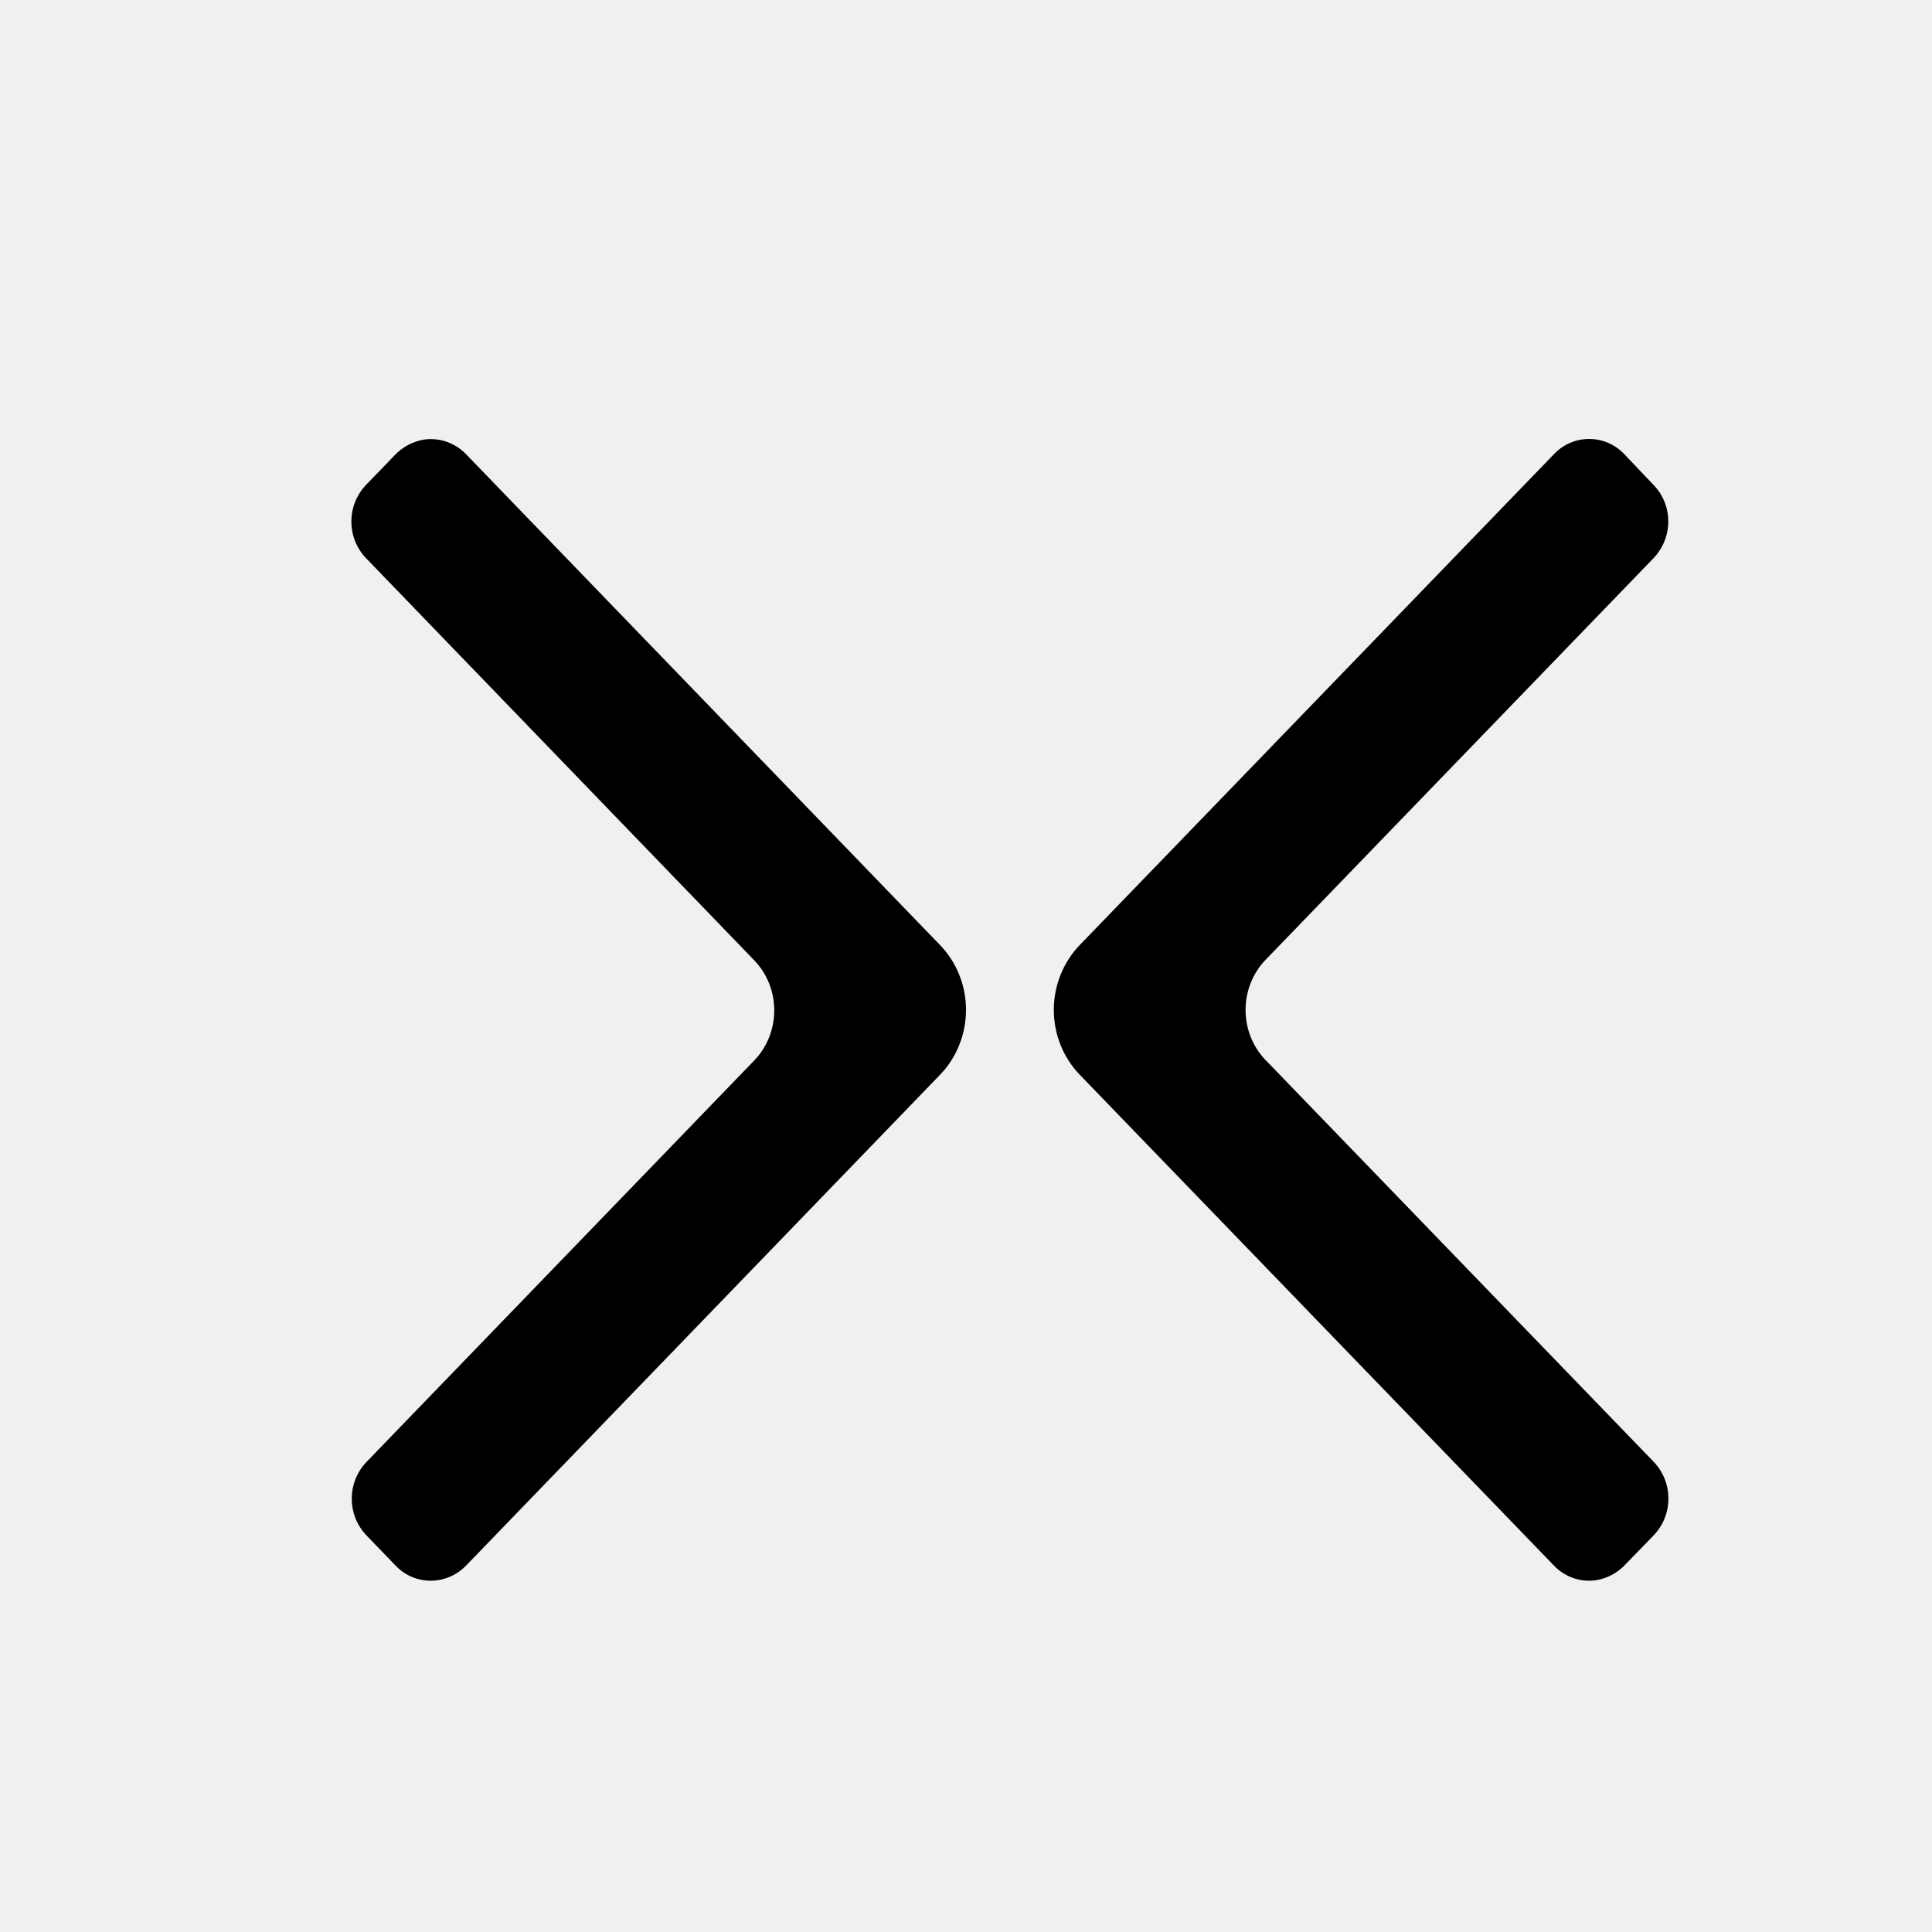
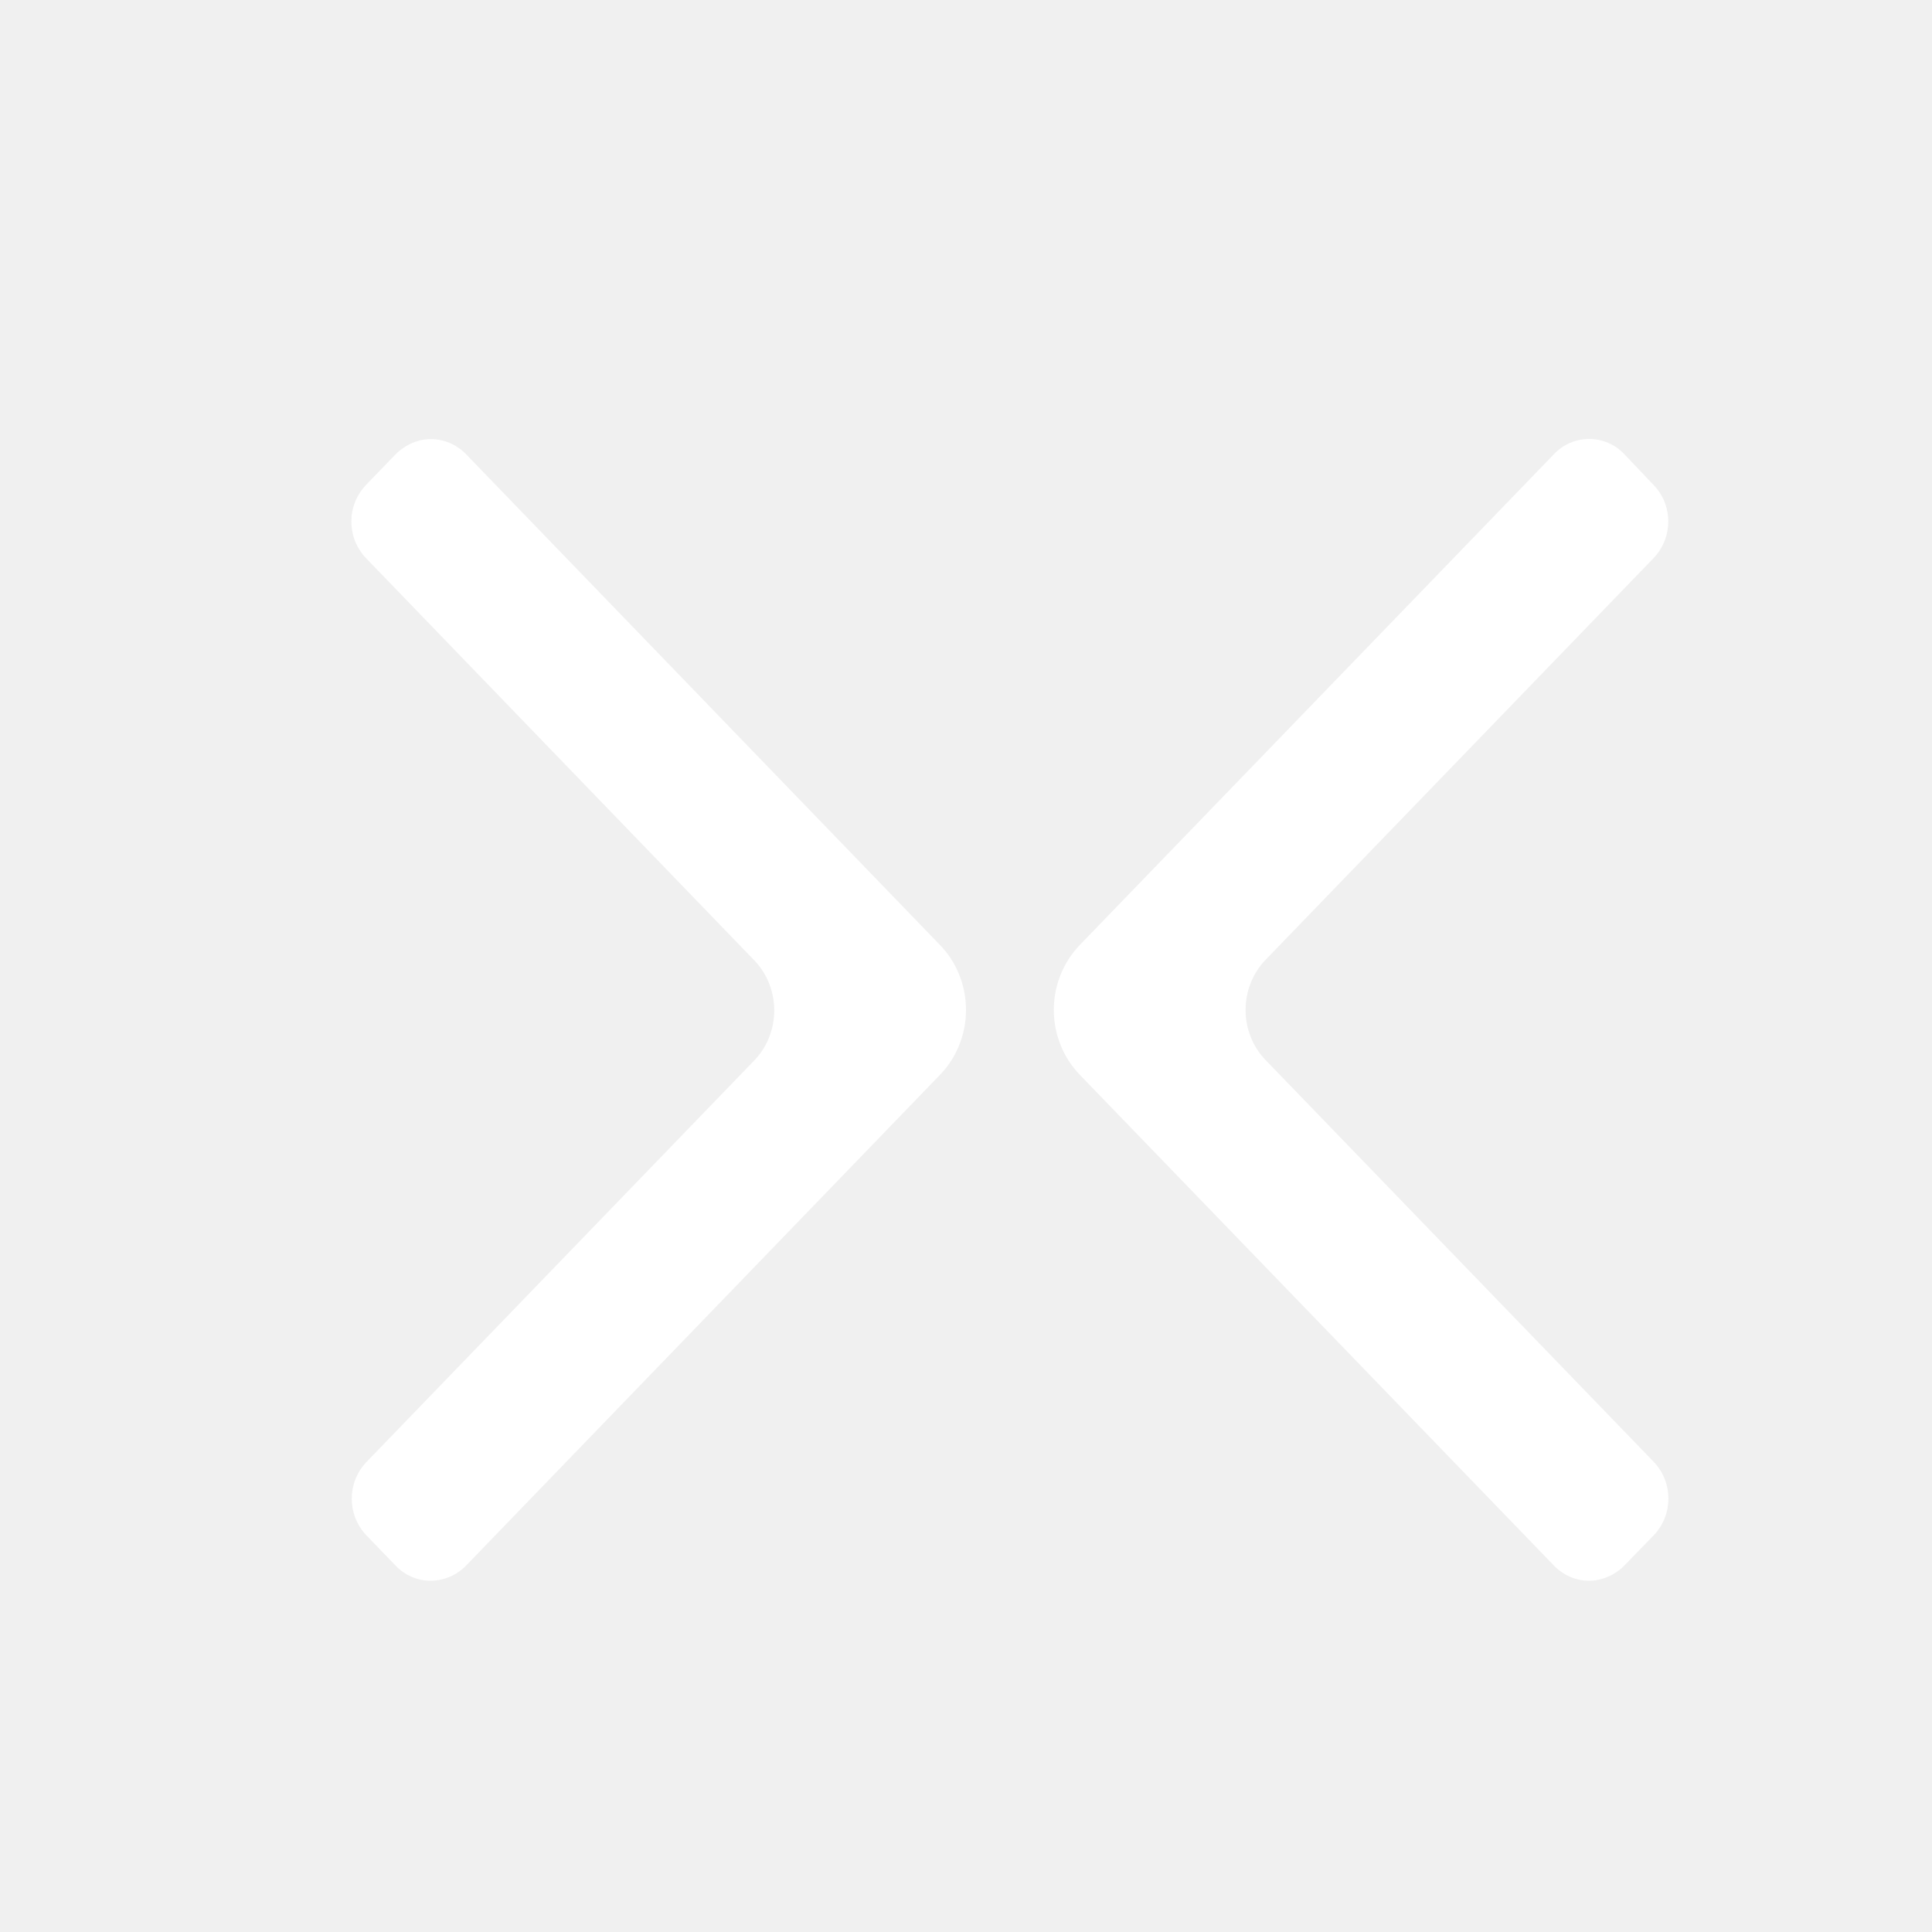
- <svg xmlns="http://www.w3.org/2000/svg" viewBox="-8 -10 44 44">
+ <svg xmlns="http://www.w3.org/2000/svg" fill="#fff" viewBox="-8 -10 44 44">
  <path fill-rule="evenodd" d="m20.82 14.139 8.842 9.153a1.212 1.212 0 0 1 .011 1.662l-.649.669a1.173 1.173 0 0 1-.684.367 1.09 1.09 0 0 1-.513-.052 1.123 1.123 0 0 1-.437-.283L16.592 14.478a2.096 2.096 0 0 1-.438-.678 2.153 2.153 0 0 1 0-1.6c.102-.254.25-.485.438-.679L27.39.344a1.099 1.099 0 0 1 1.603 0l.669.704c.105.109.189.238.246.38a1.209 1.209 0 0 1-.246 1.28l-8.843 9.155c-.29.303-.452.712-.452 1.138 0 .426.162.835.452 1.138ZM9.18 11.873.341 2.717a1.208 1.208 0 0 1-.009-1.669L.98.377C1.163.18 1.404.05 1.665.01a1.1 1.1 0 0 1 .512.053c.165.058.314.154.437.281l10.794 11.178c.188.194.337.424.438.678a2.153 2.153 0 0 1 0 1.6c-.101.254-.25.484-.438.678L2.614 25.656a1.13 1.13 0 0 1-.802.344 1.1 1.1 0 0 1-.802-.344l-.669-.693a1.211 1.211 0 0 1 0-1.662l8.84-9.153c.29-.302.452-.711.452-1.138 0-.426-.163-.835-.453-1.137Z" clip-rule="evenodd" />
</svg>
